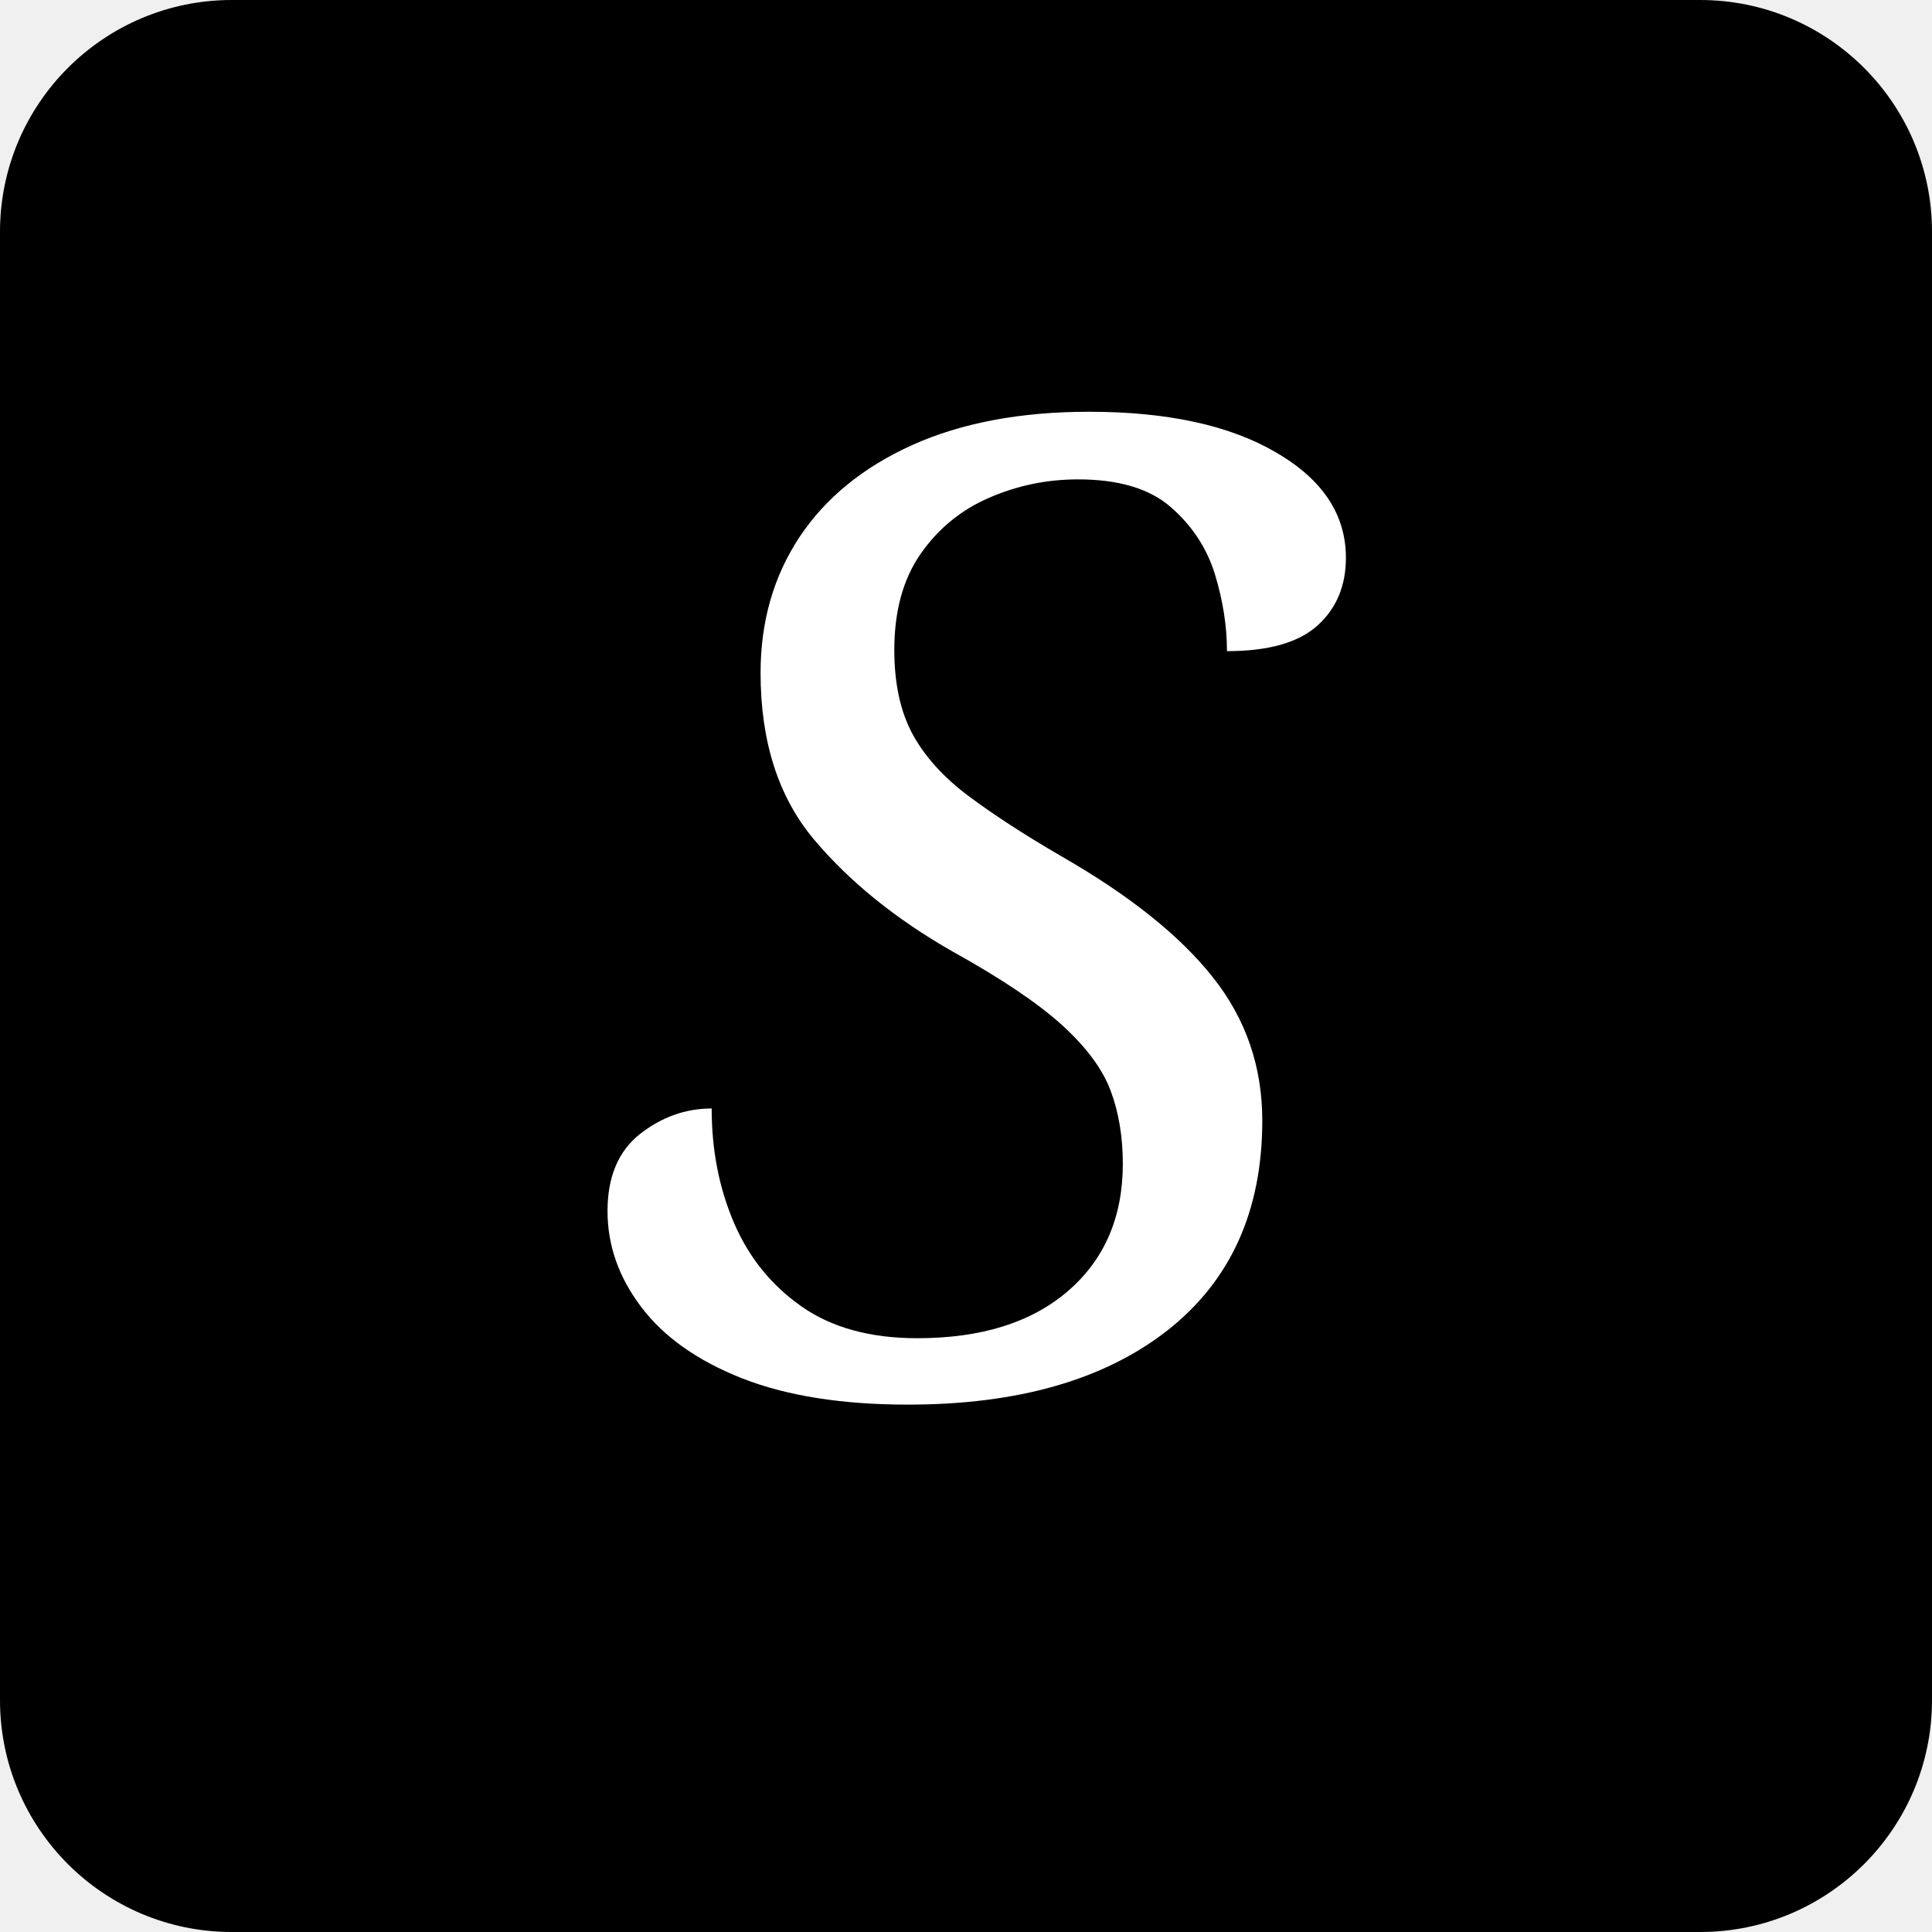
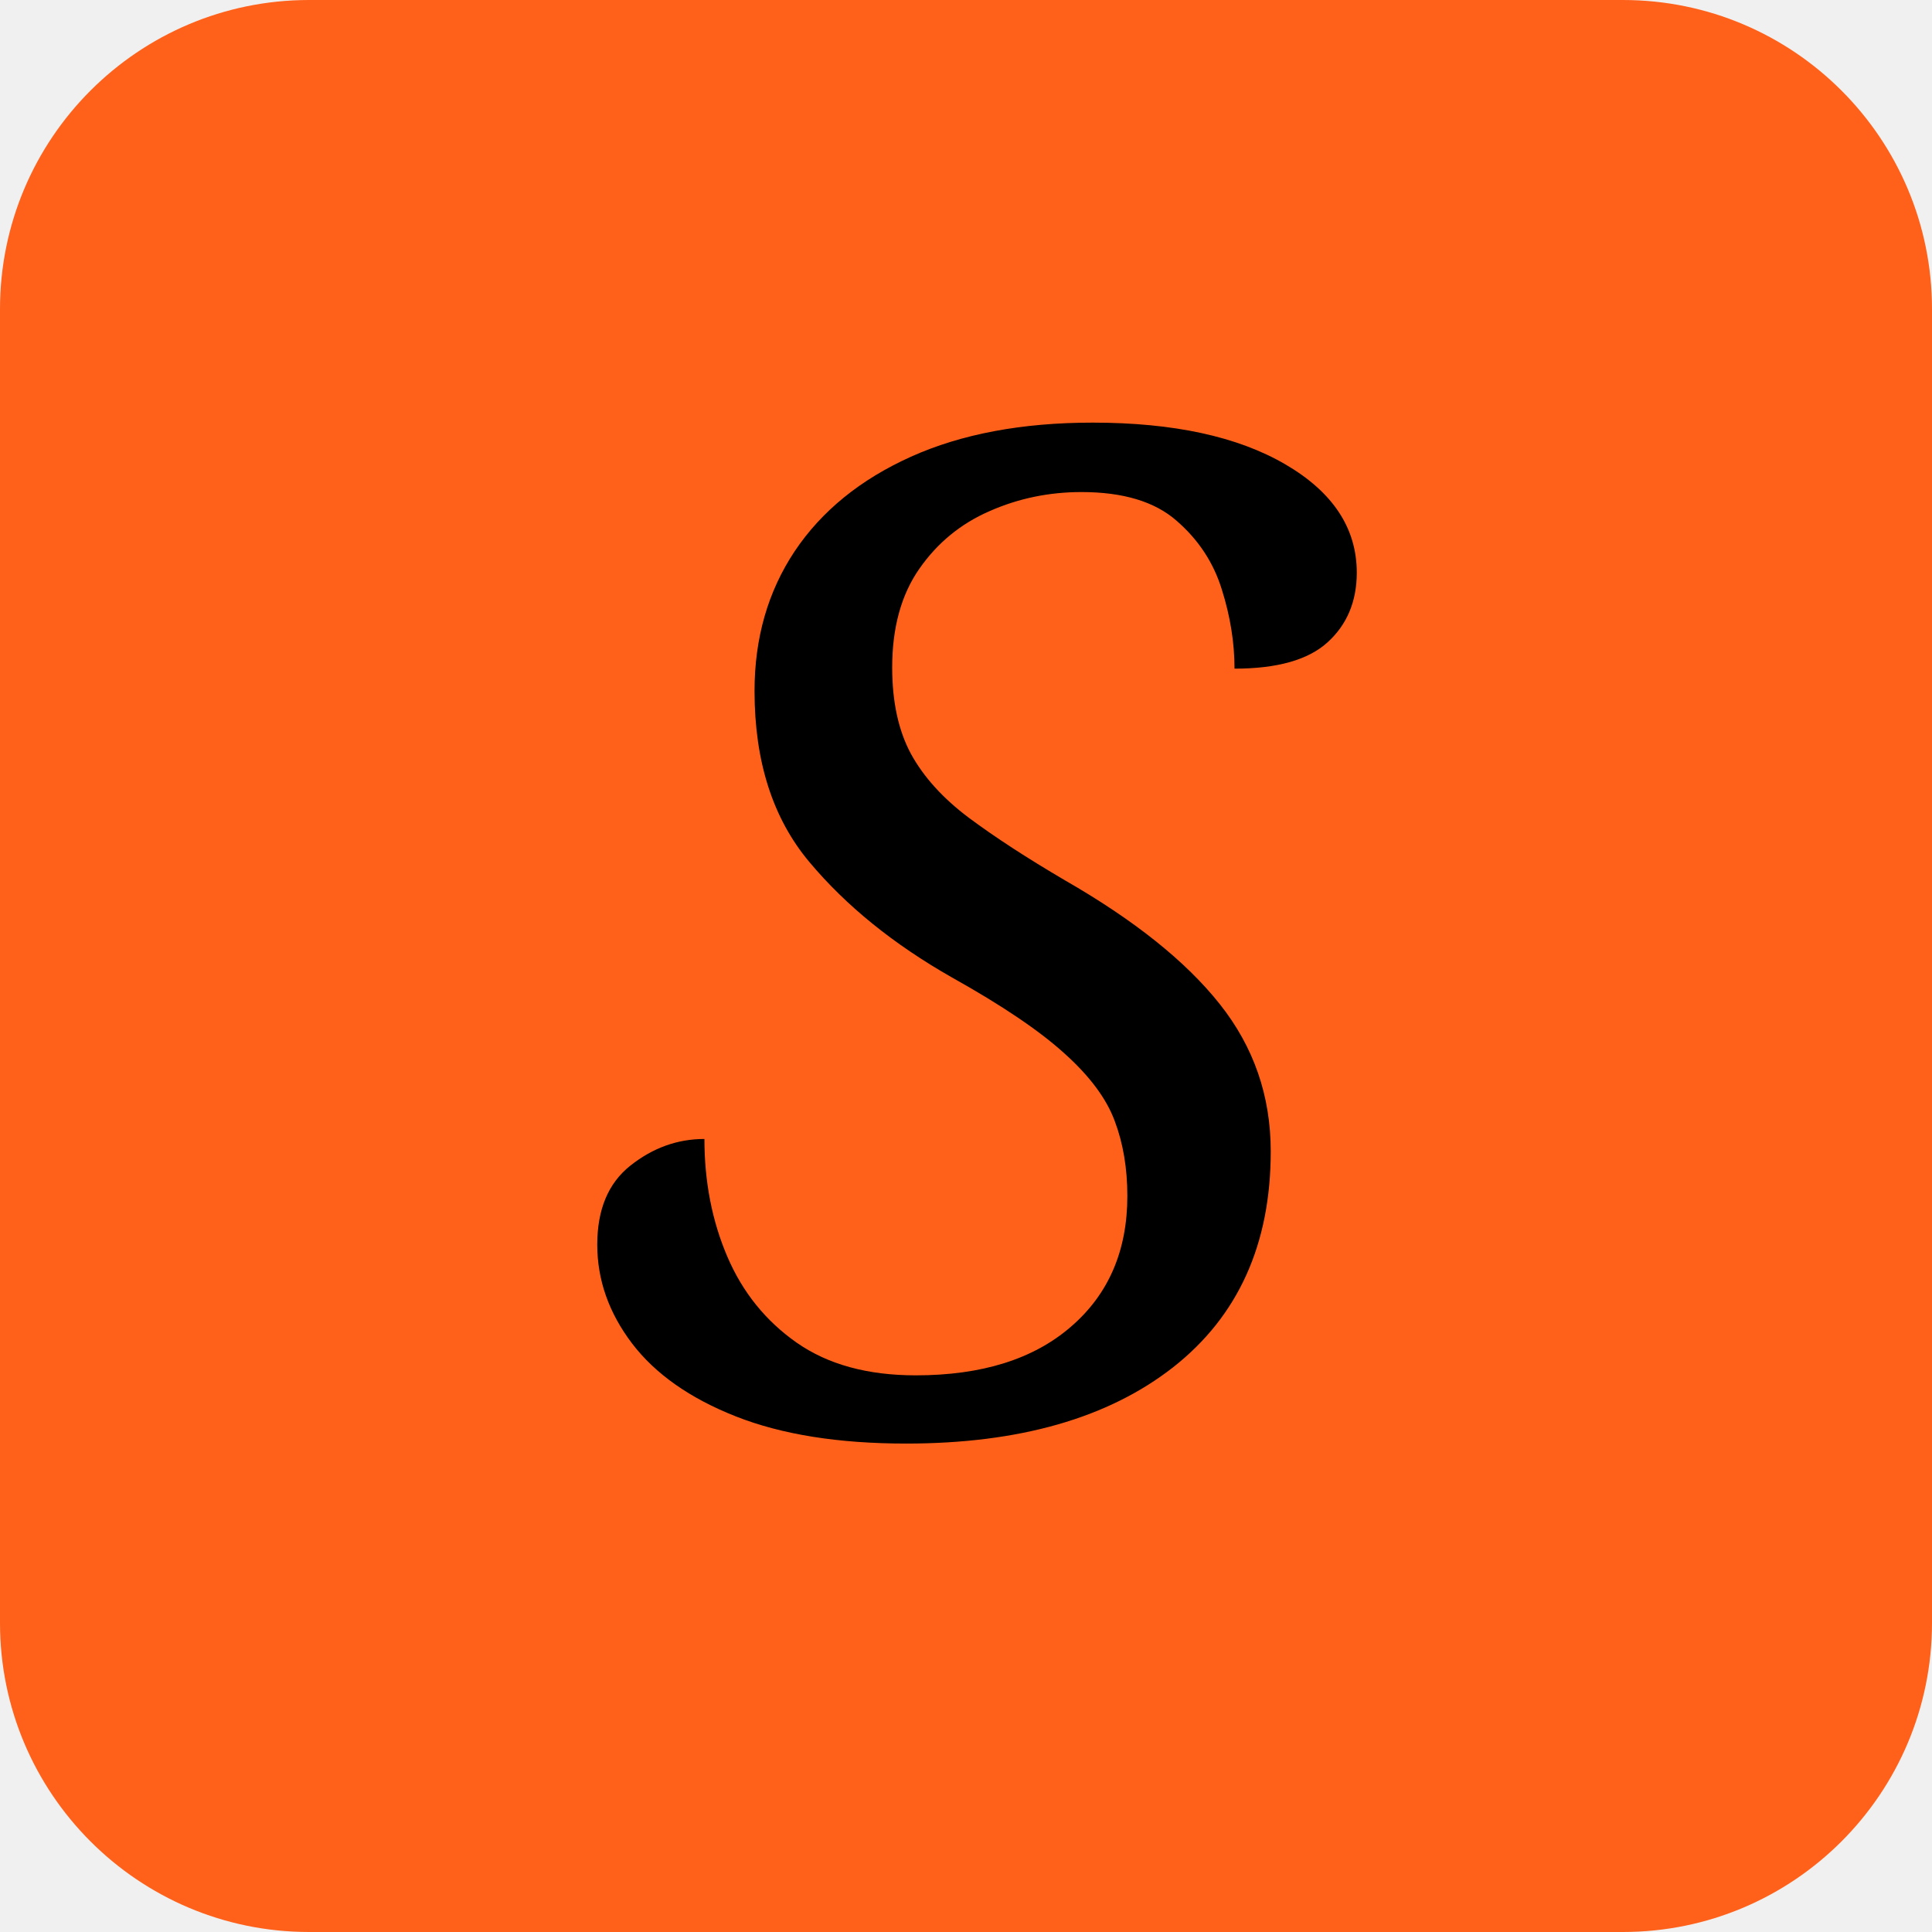
<svg xmlns="http://www.w3.org/2000/svg" viewBox="0 0 100 100">
-   <rect width="100" height="100" rx="12" fill="#000000" />
-   <text x="50" y="72" font-family="serif" font-size="70" font-weight="400" fill="#FFFFFF" text-anchor="middle" font-style="italic">S</text>
+   <rect width="100" height="100" rx="16" fill="#FF611A" />
+   <text x="50" y="74" font-family="serif" font-size="72" font-weight="400" fill="#000000" text-anchor="middle" font-style="italic">S</text>
</svg>
